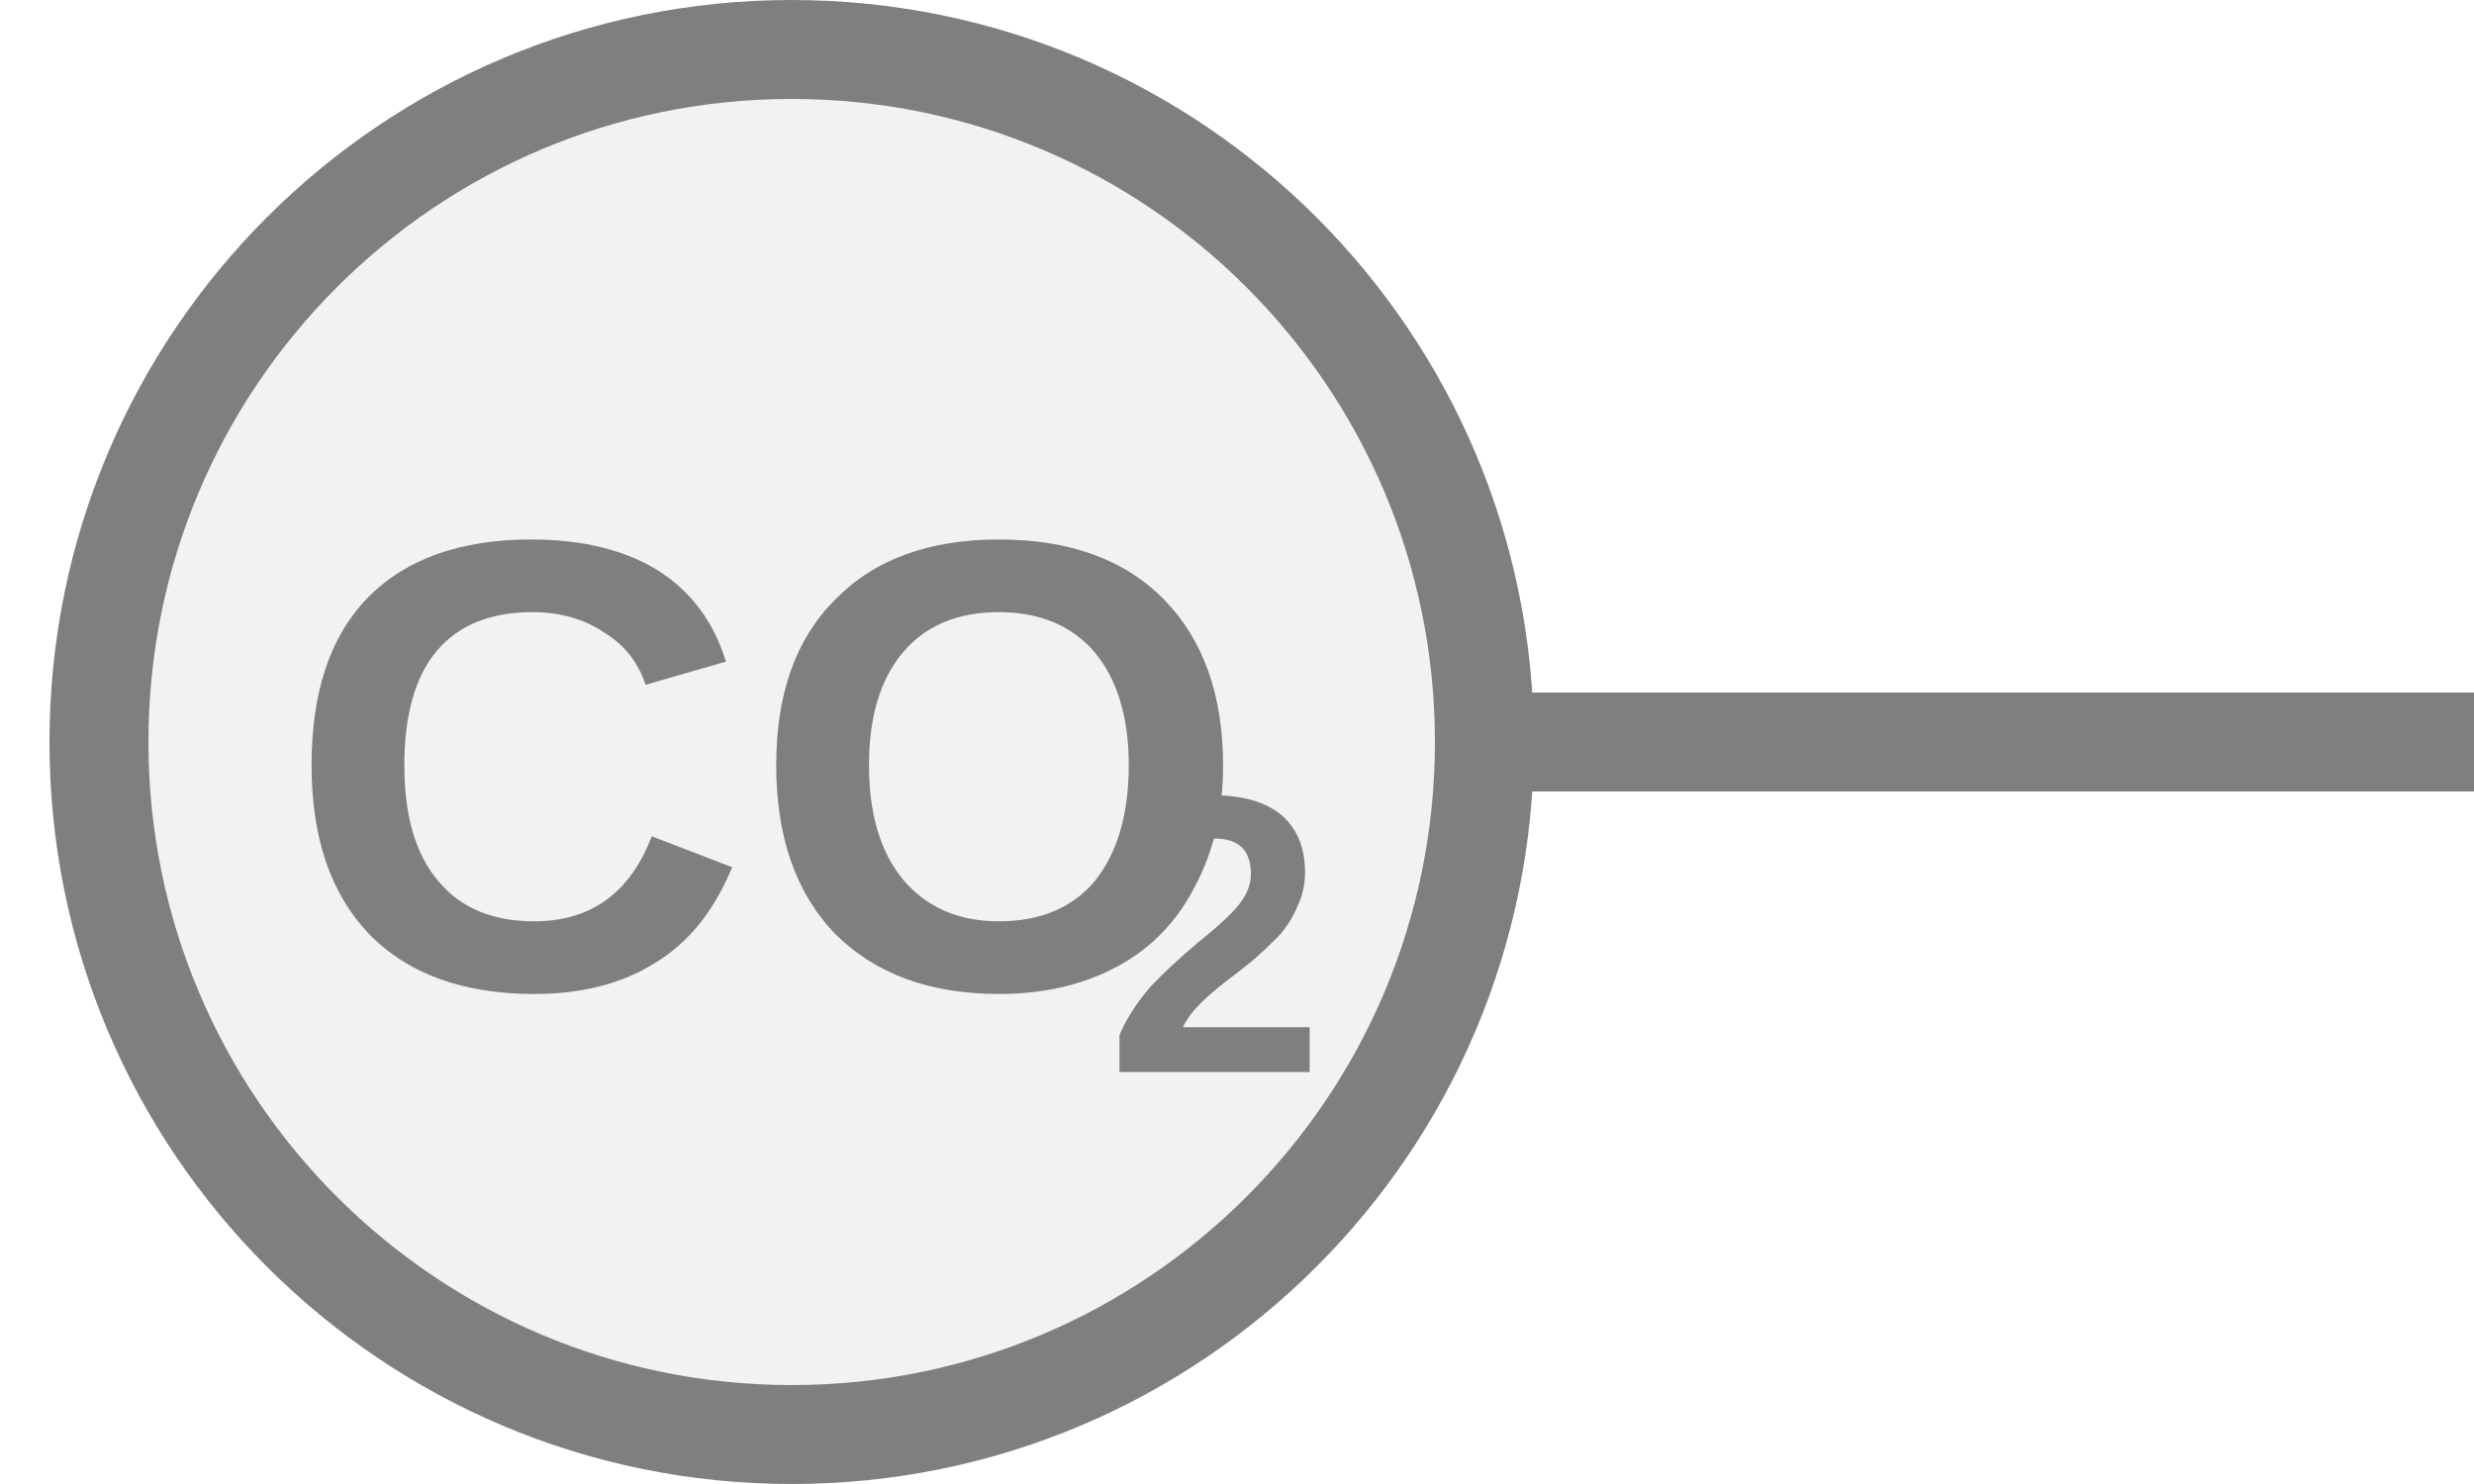
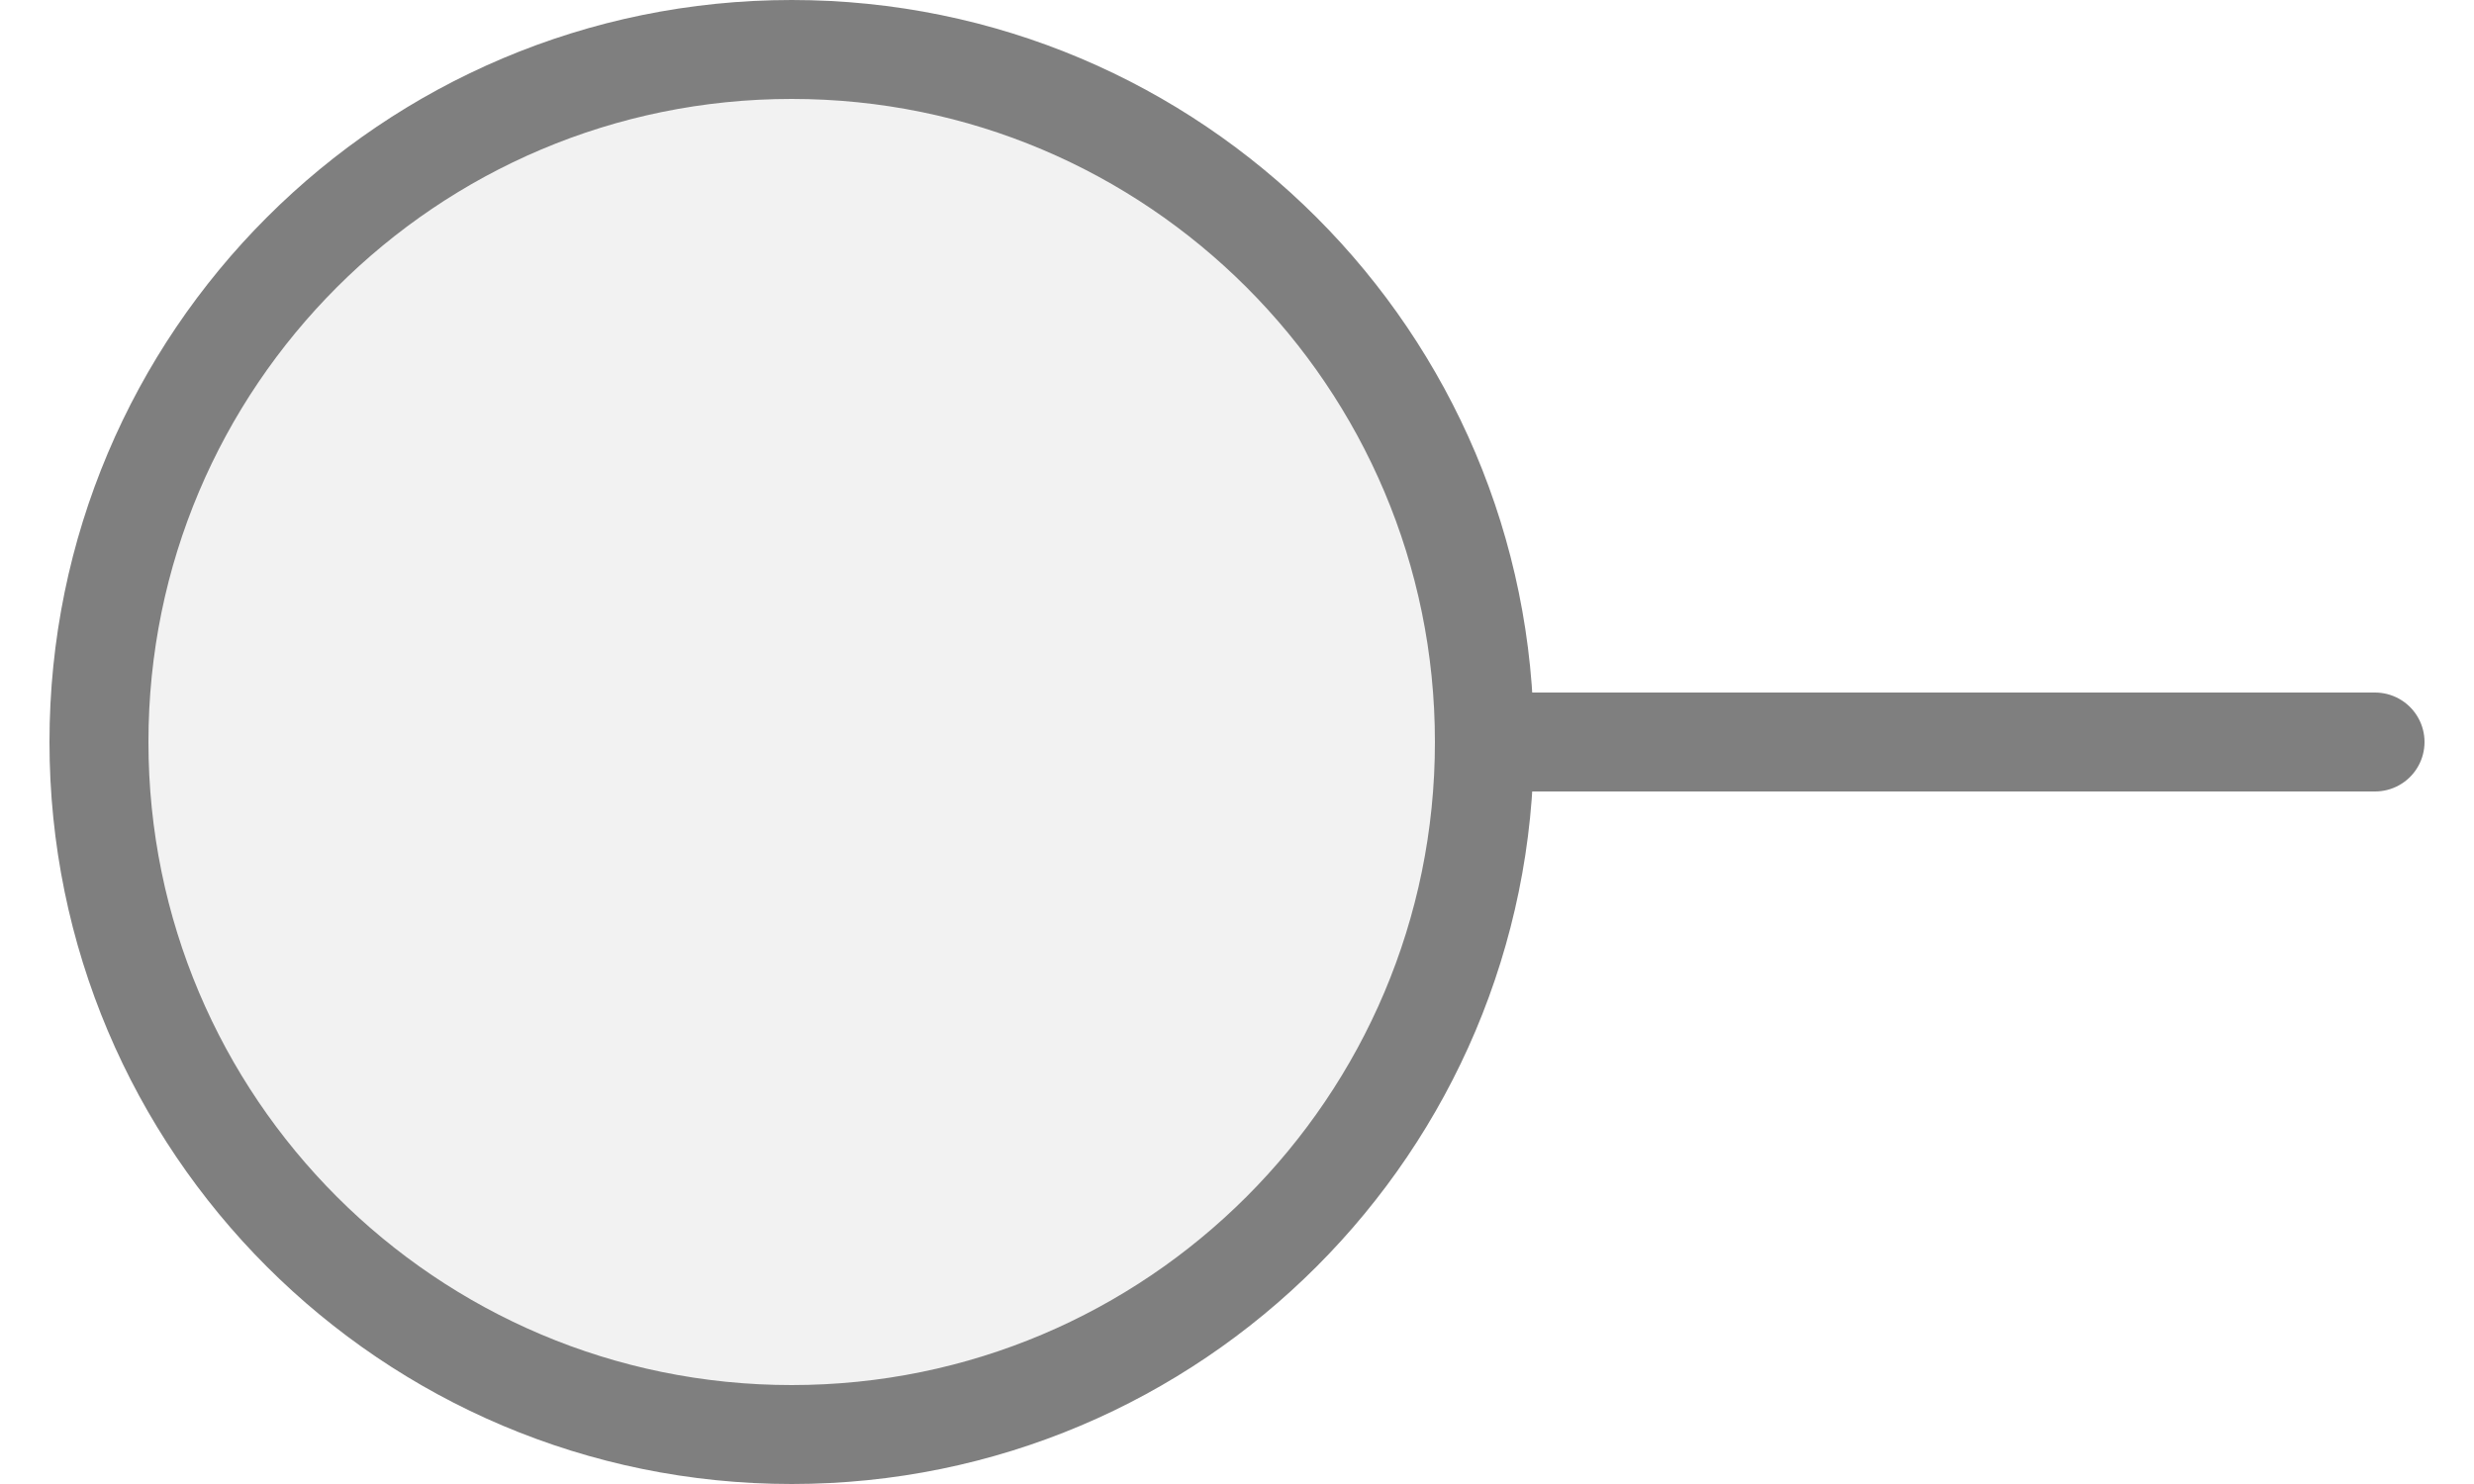
<svg xmlns="http://www.w3.org/2000/svg" width="25px" height="15px" viewBox="0 0 25 15">
-   <line x1="15" y1="7.5" x2="25" y2="7.5" stroke="#7f7f7f" stroke-width="1" stroke-linecap="round" />
+   <line x1="24" y1="7.5" x2="15" y2="7.5" stroke="#7f7f7f" stroke-width="1" stroke-linecap="round" />
  <circle cx="8" cy="7.5" r="7" fill="#f2f2f2" stroke="#7f7f7f" stroke-width="1" />
-   <text x="7.758" y="8.142" fill="#7f7f7f" font-family="Arial, Helvetica, sans-serif" font-size="6.5px" font-style="normal" font-weight="600" text-anchor="middle" dominant-baseline="middle" transform="translate(7.7575 8.1419) scale(1 1) translate(-7.7575 -8.1419)">CO</text>
-   <text x="11.17" y="9.702" fill="#7f7f7f" font-family="Arial, Helvetica, sans-serif" font-size="4px" font-style="normal" font-weight="600" text-anchor="start" dominant-baseline="middle" transform="translate(11.17 9.7019) scale(1 1) translate(-11.17 -9.7019)">2</text>
</svg>
